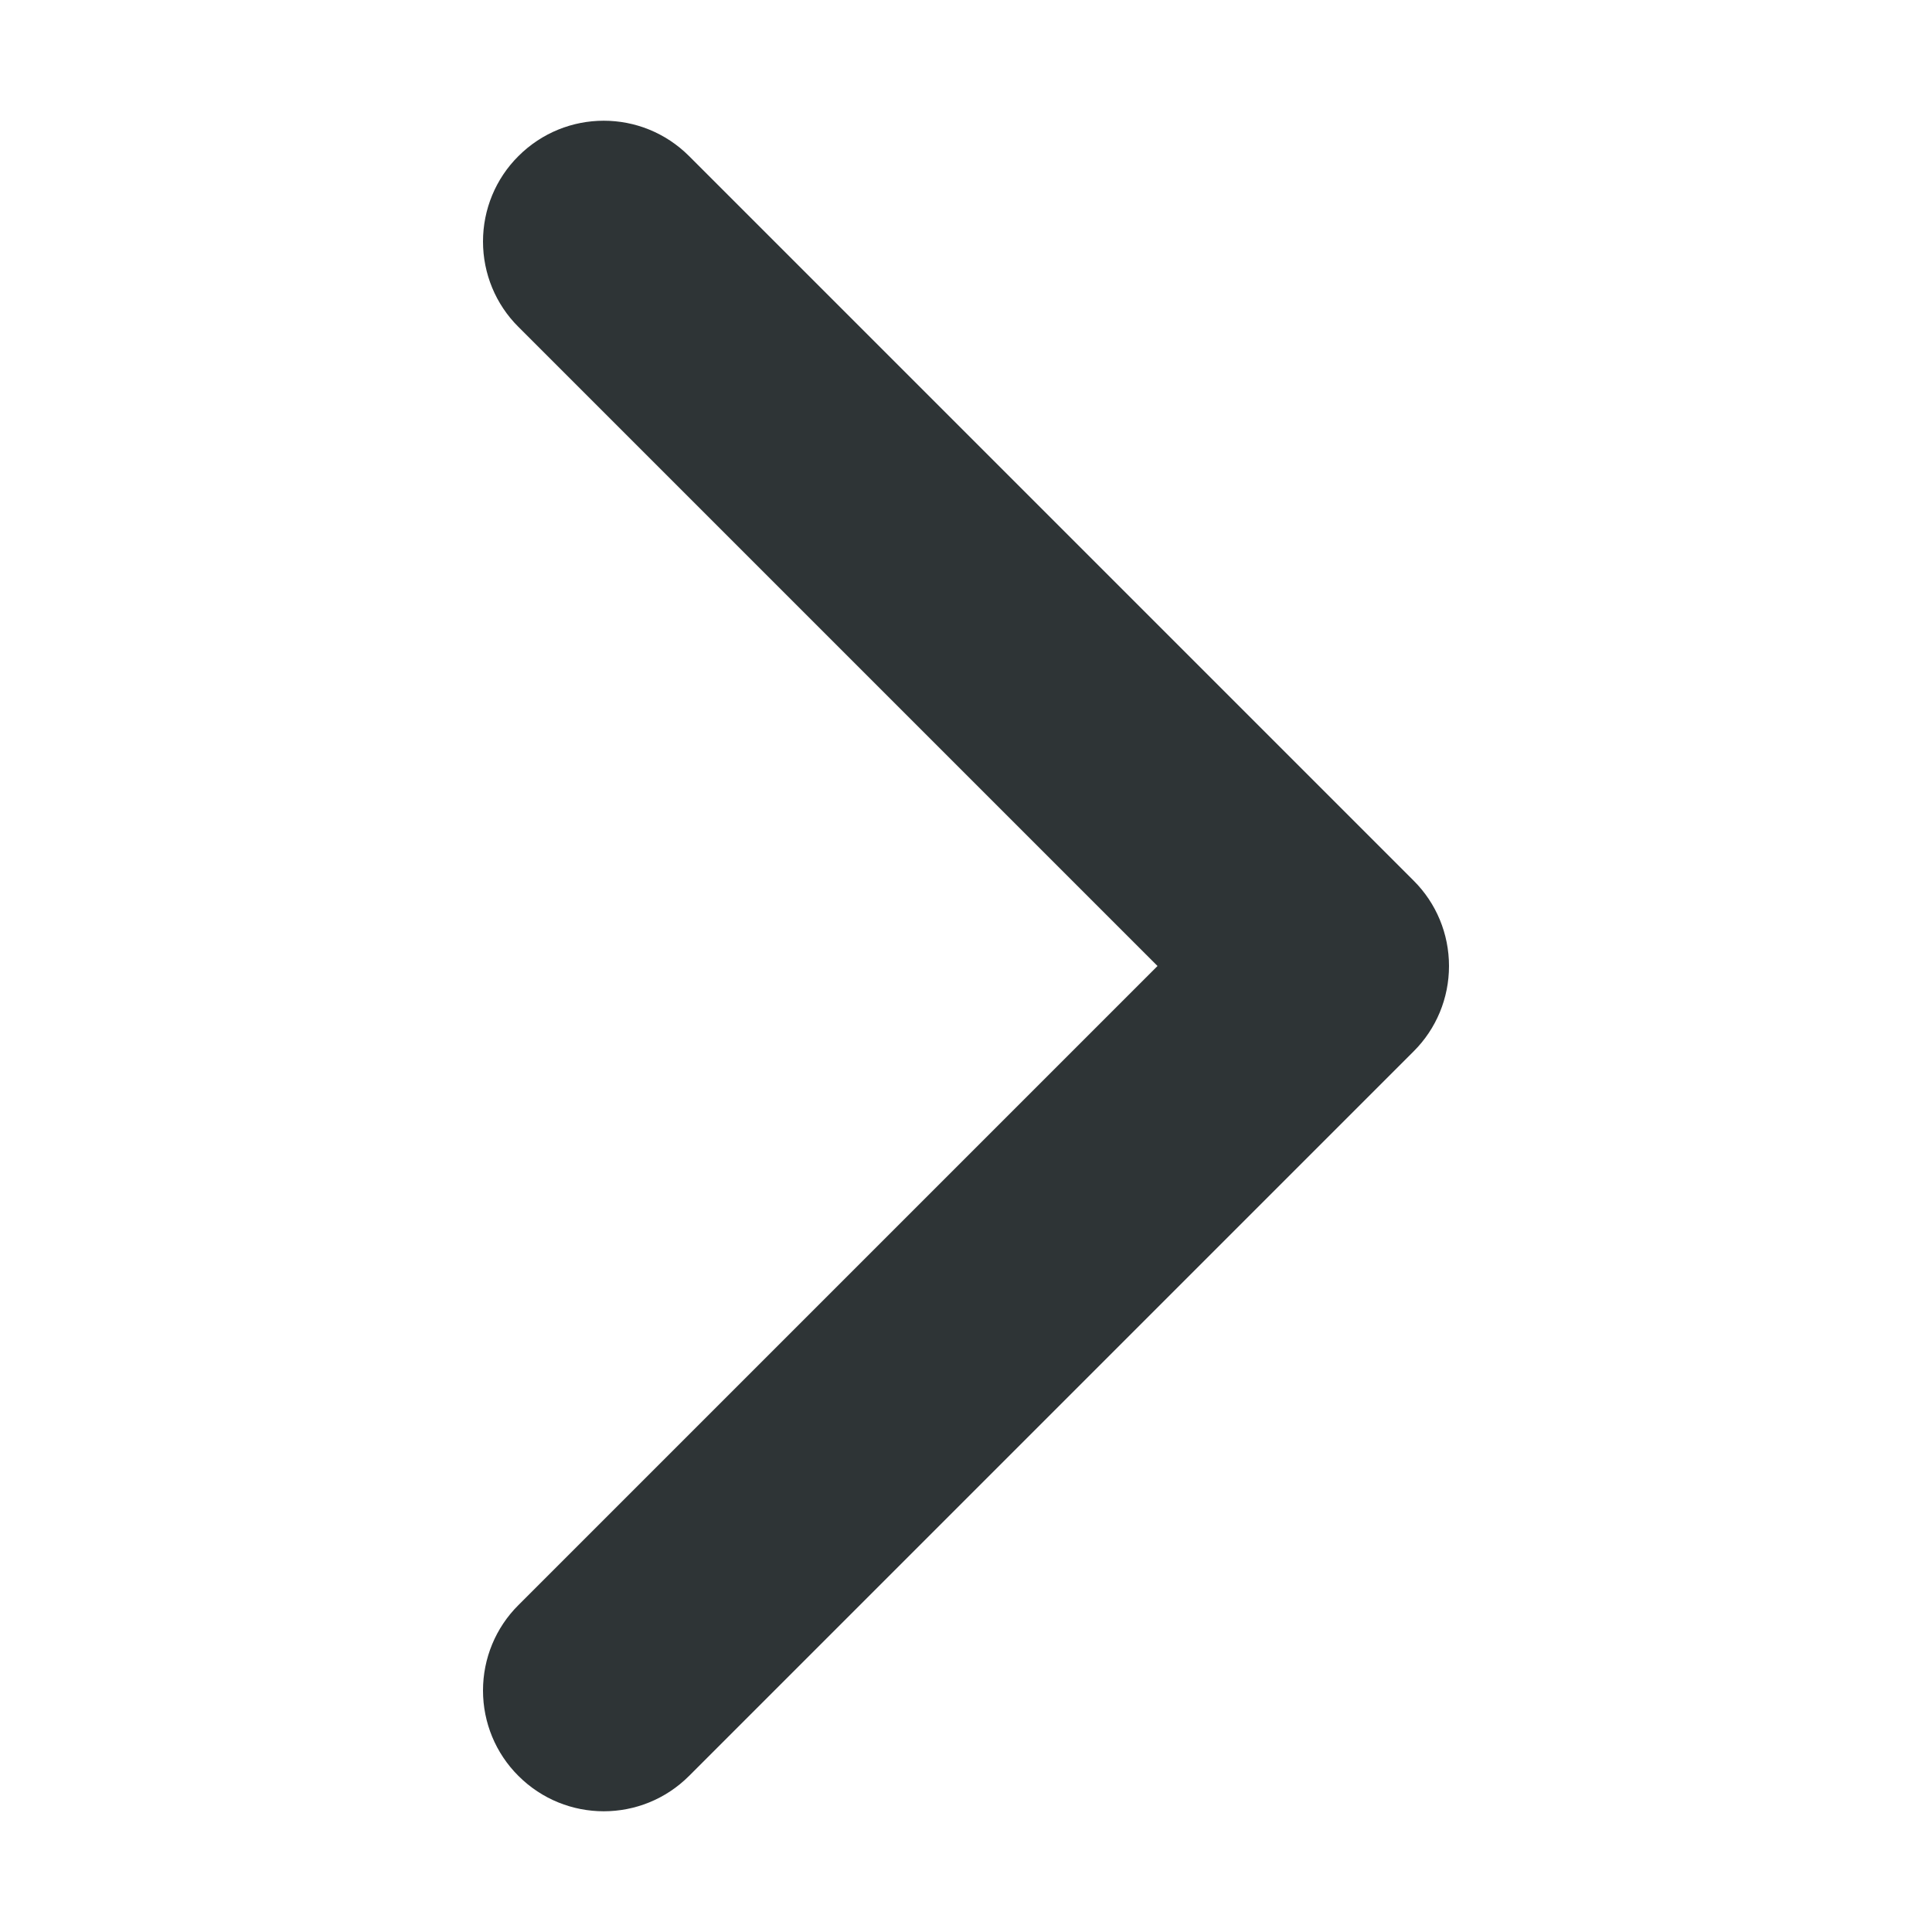
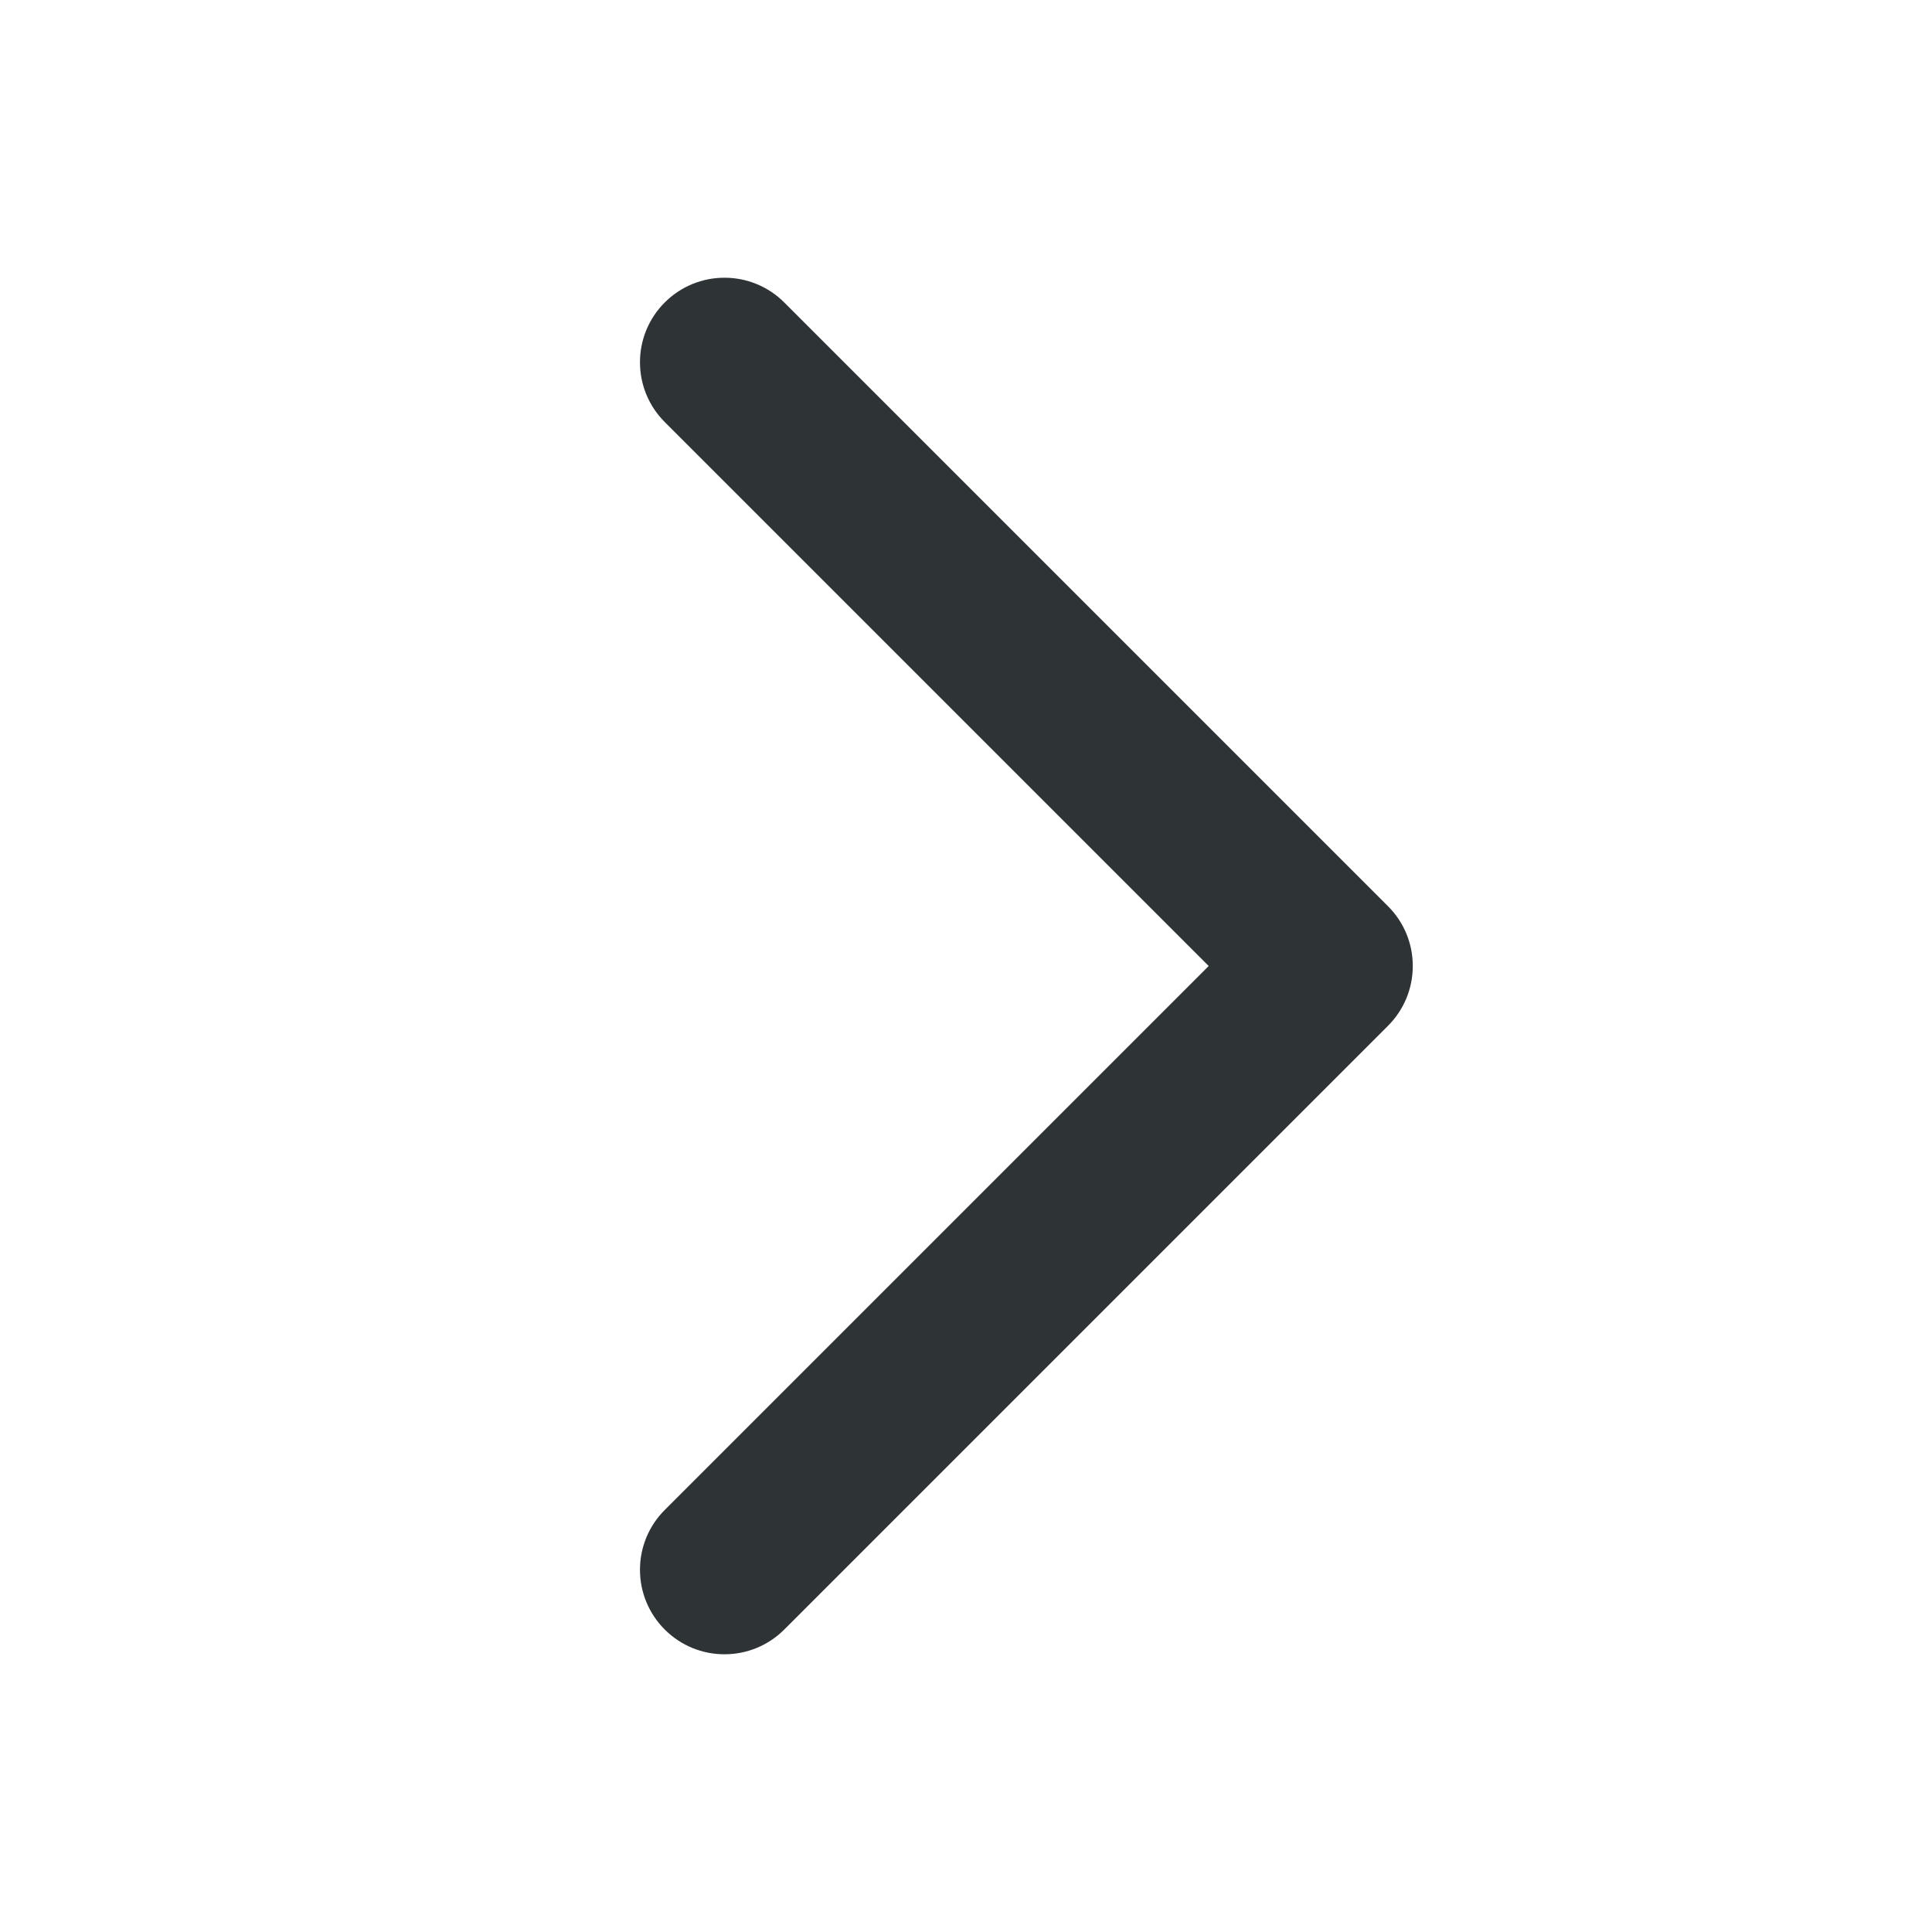
- <svg xmlns="http://www.w3.org/2000/svg" width="16px" height="16px" viewBox="0 0 16 16">
-   <path fill="#2e3436" d="M4 2c0-.266.105-.52.293-.707.391-.391 1.023-.391 1.414 0l6 6C11.895 7.48 12 7.734 12 8s-.105.52-.293.707l-6 6c-.391.391-1.023.391-1.414 0C4.105 14.52 4 14.266 4 14s.105-.52.293-.707L9.586 8 4.293 2.707C4.105 2.52 4 2.266 4 2m0 0" />
+ <svg xmlns="http://www.w3.org/2000/svg" width="16" height="16" viewBox="0 0 16 16">
+   <path fill="#2e3436" d="M5.505,3.495 L10.01,8 L5.505,12.505 Q5.407,12.603 5.353,12.732 Q5.3,12.861 5.3,13 Q5.3,13.139 5.353,13.268 Q5.407,13.397 5.505,13.495 Q5.603,13.593 5.732,13.647 Q5.861,13.7 6,13.7 Q6.139,13.7 6.268,13.647 Q6.397,13.593 6.495,13.495 L11.495,8.495 Q11.593,8.397 11.647,8.268 Q11.7,8.139 11.7,8 Q11.7,7.861 11.647,7.732 Q11.593,7.603 11.495,7.505 L6.495,2.505 Q6.397,2.407 6.268,2.353 Q6.139,2.3 6,2.3 Q5.861,2.3 5.732,2.353 Q5.603,2.407 5.505,2.505 Q5.407,2.603 5.353,2.732 Q5.3,2.861 5.3,3 Q5.3,3.139 5.353,3.268 Q5.407,3.397 5.505,3.495 Z" />
</svg>
